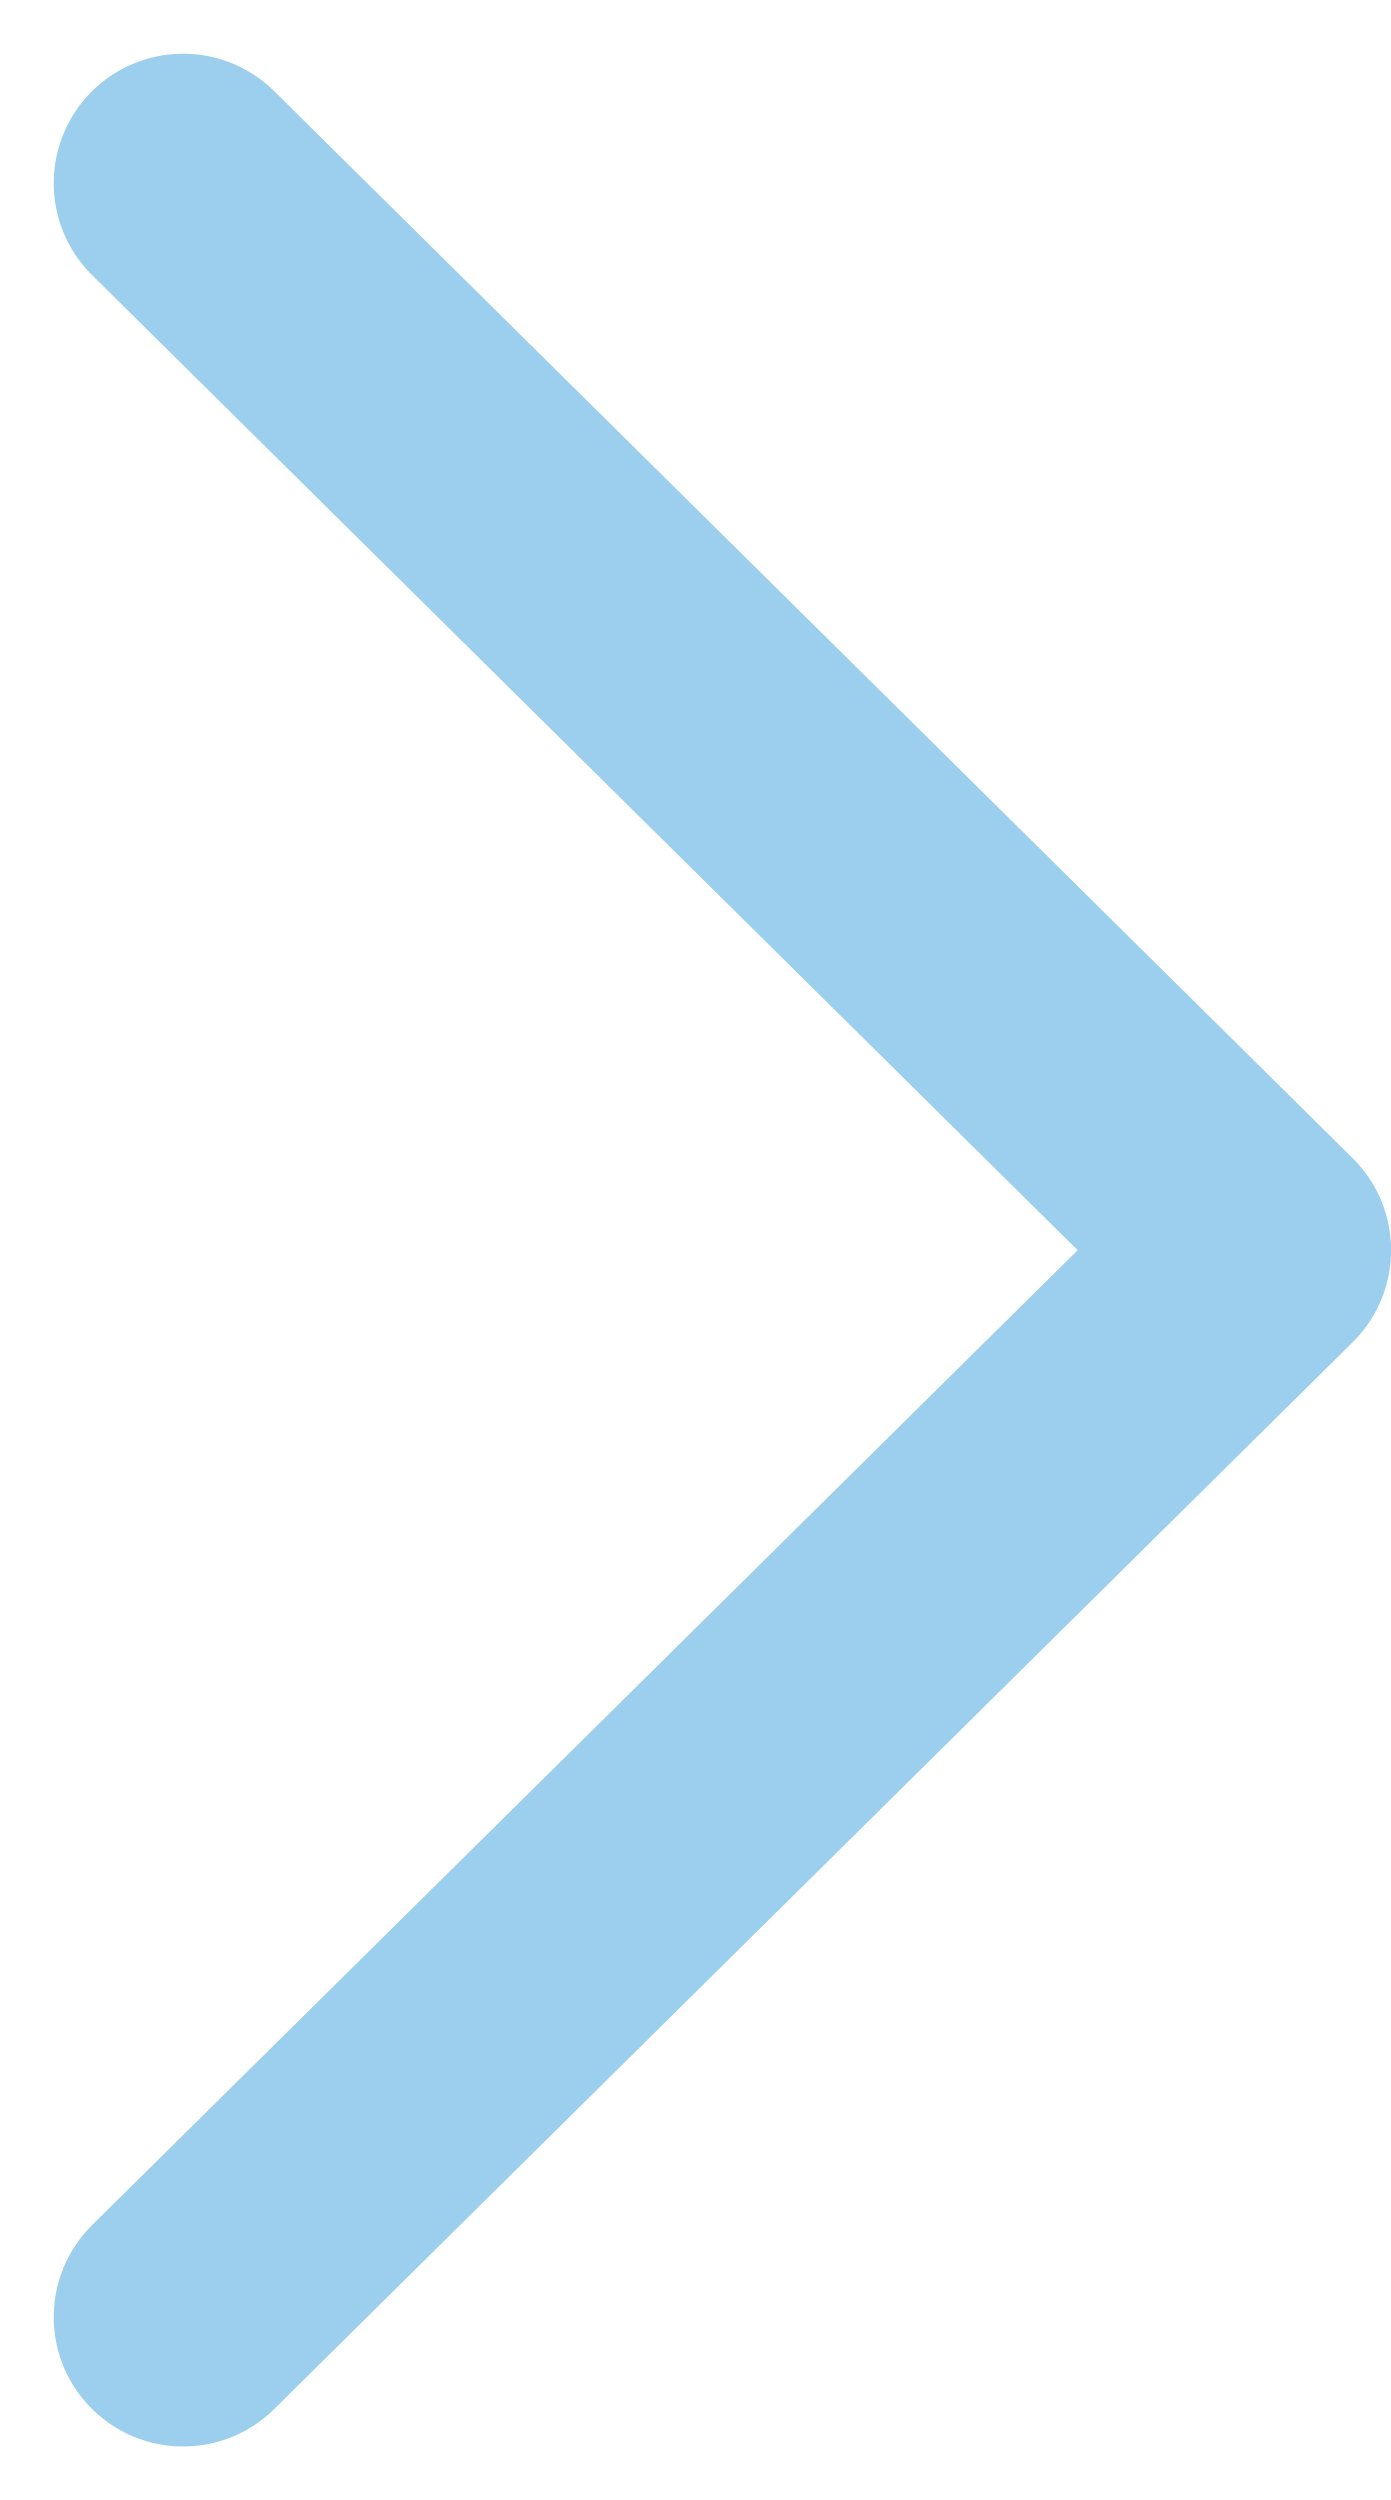
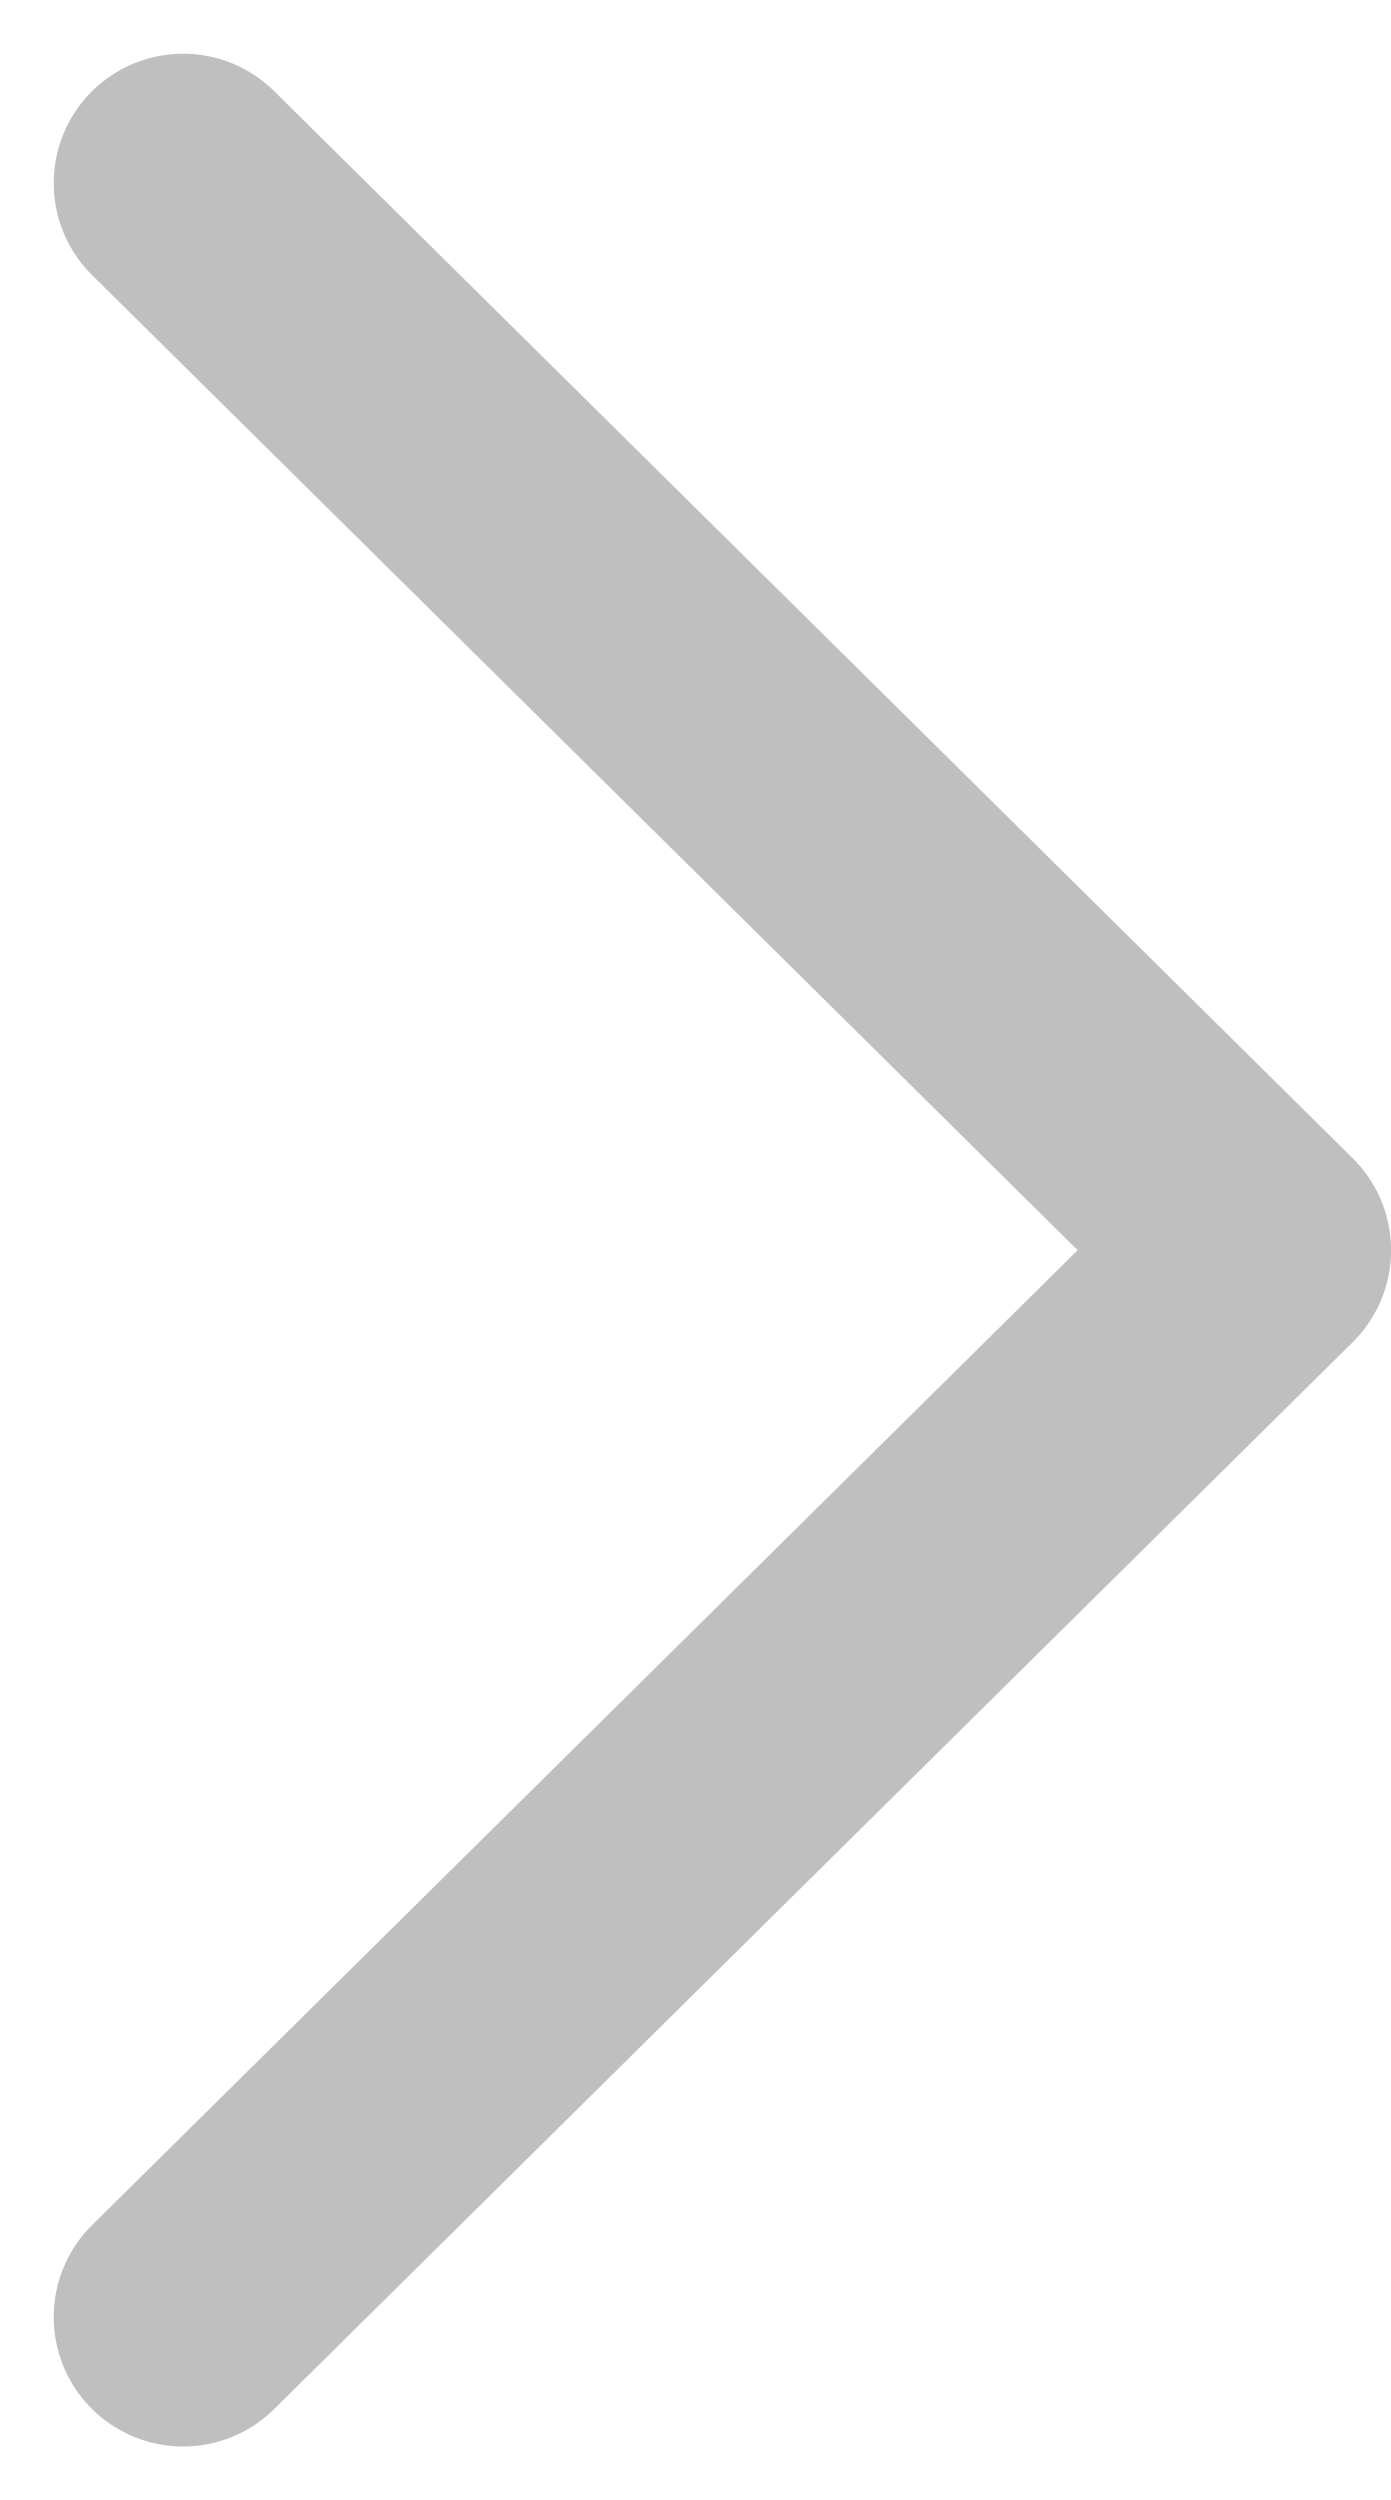
<svg xmlns="http://www.w3.org/2000/svg" width="6.448" height="11.59" viewBox="0 0 6.448 11.59">
  <defs>
-     <style>.a{fill:none;stroke:#9bcfed;stroke-linecap:round;stroke-linejoin:round;stroke-width:1.2px;}</style>
+     <style>.a{fill:none;stroke:#BFBFBF;stroke-linecap:round;stroke-linejoin:round;stroke-width:1.2px;}</style>
  </defs>
  <path class="a" d="M9,20.393l5-4.946L9,10.5" transform="translate(-8.151 -9.651)" />
</svg>
